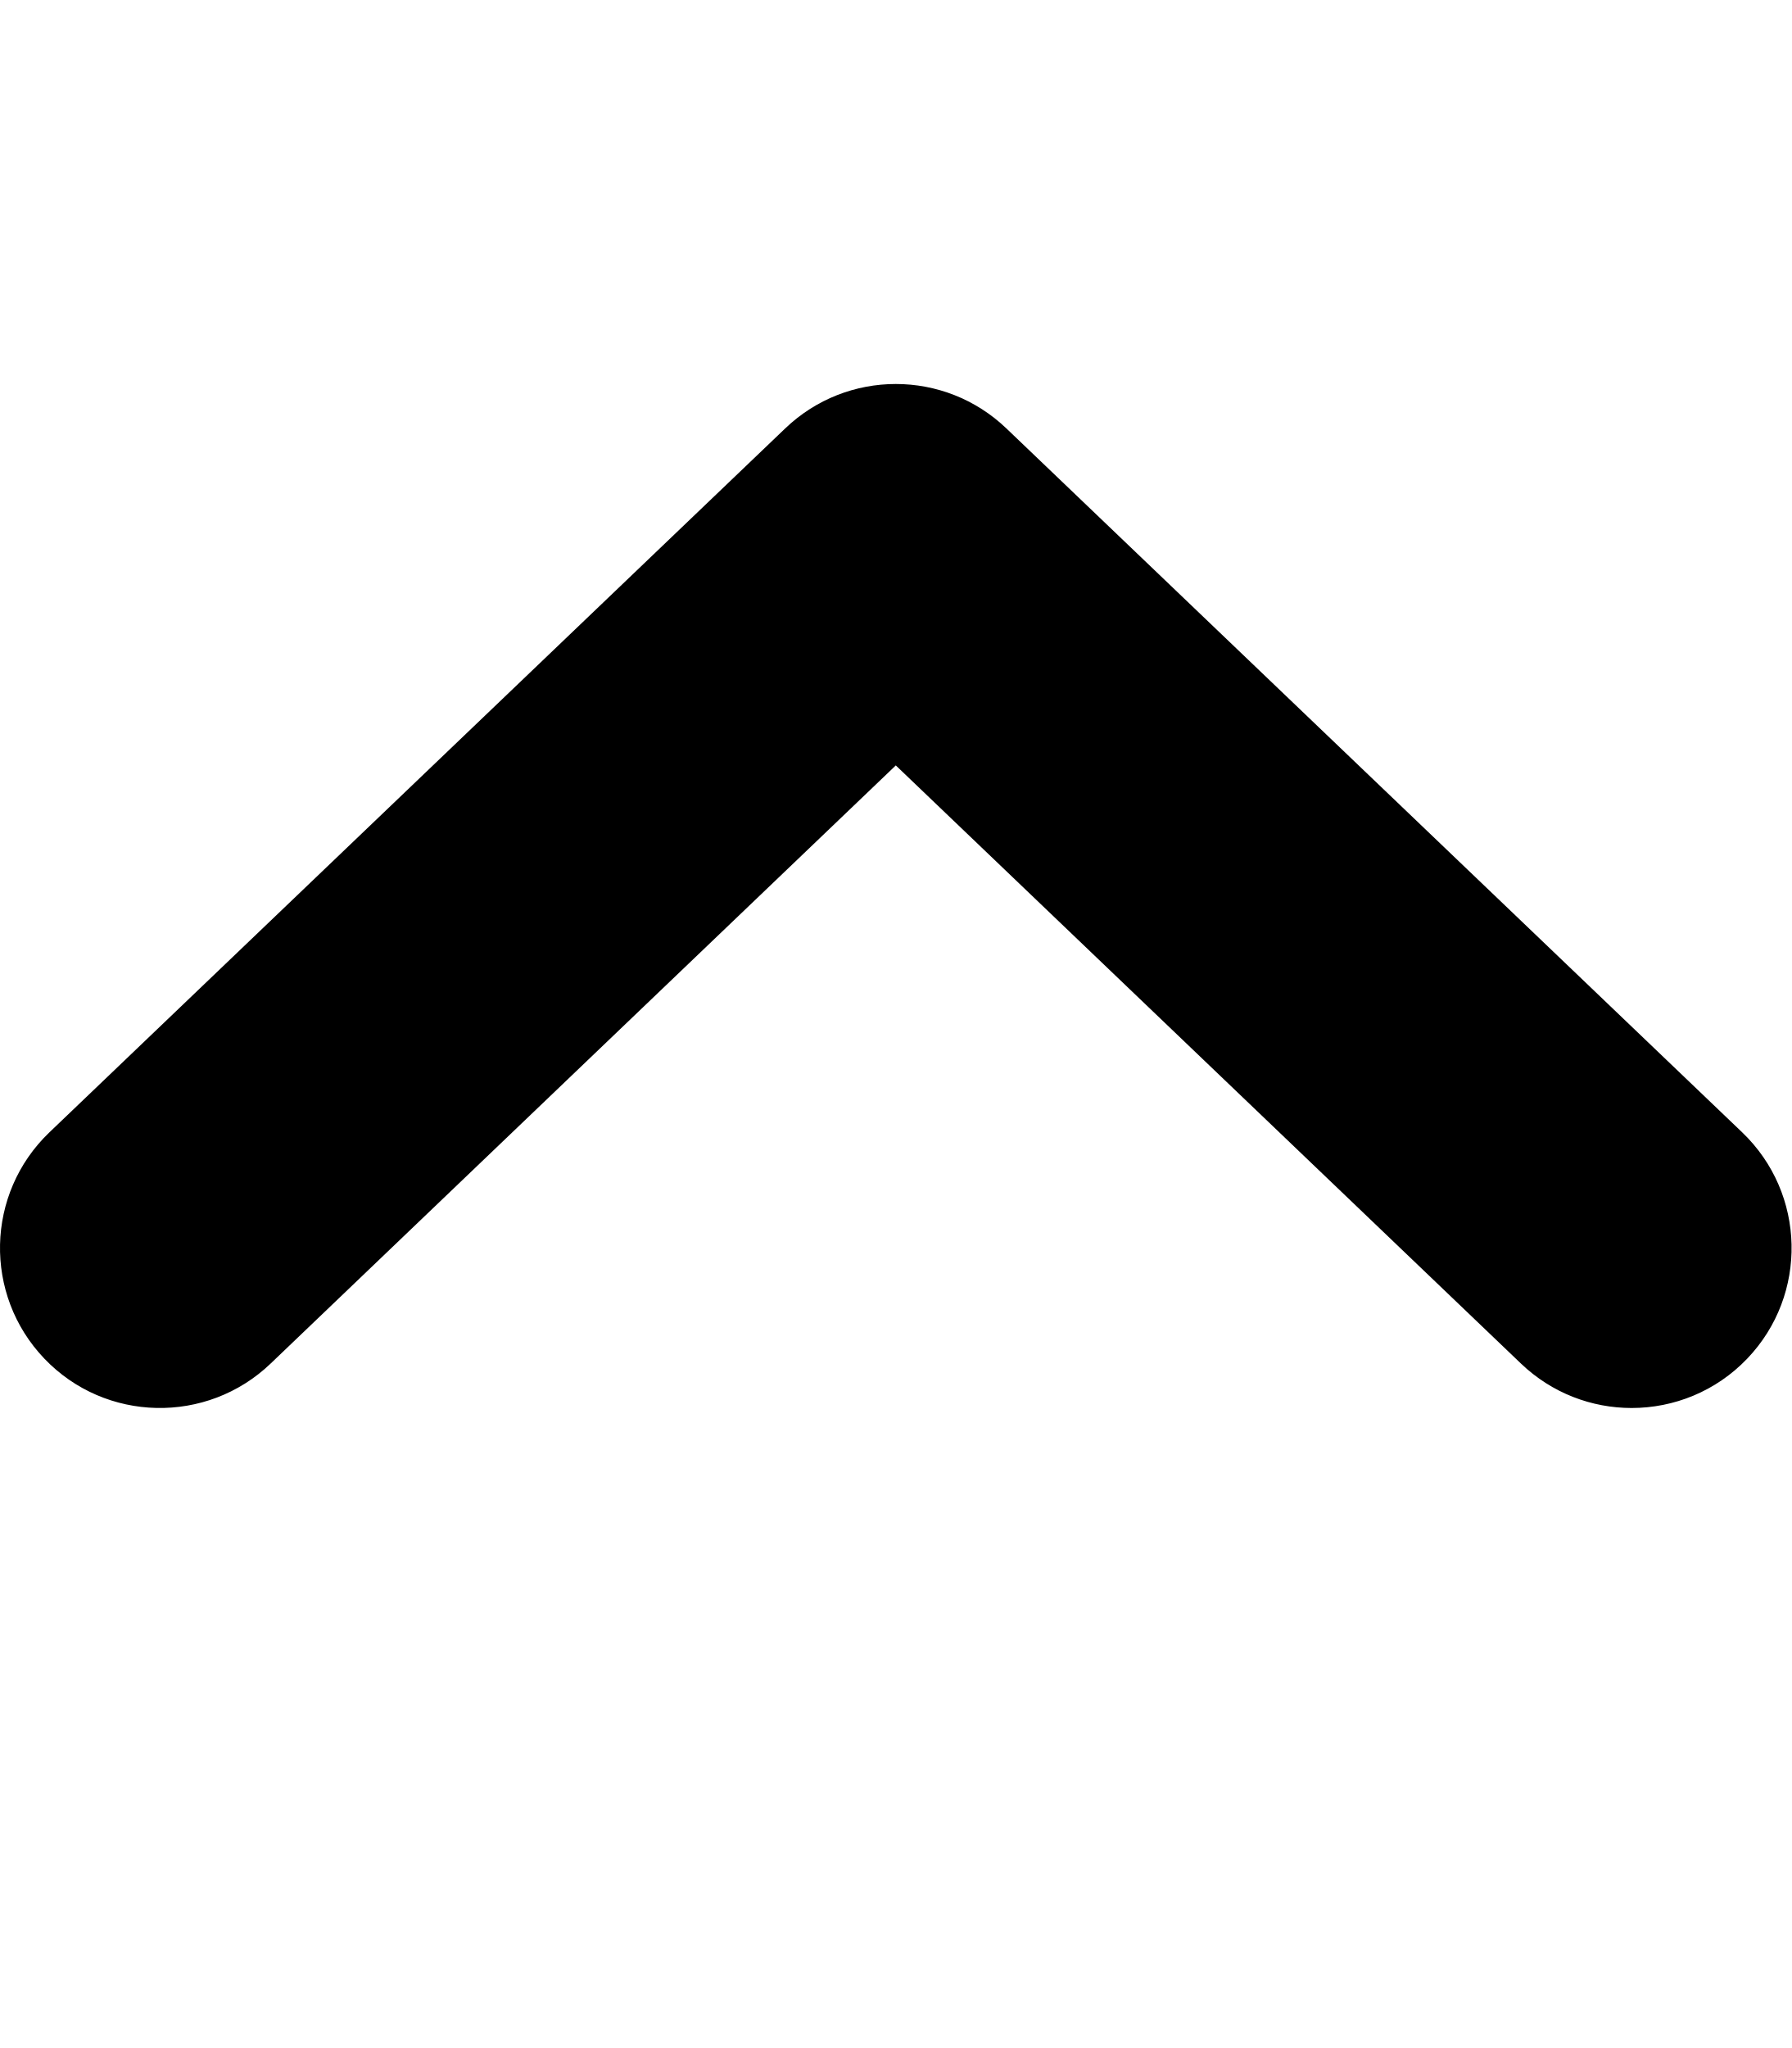
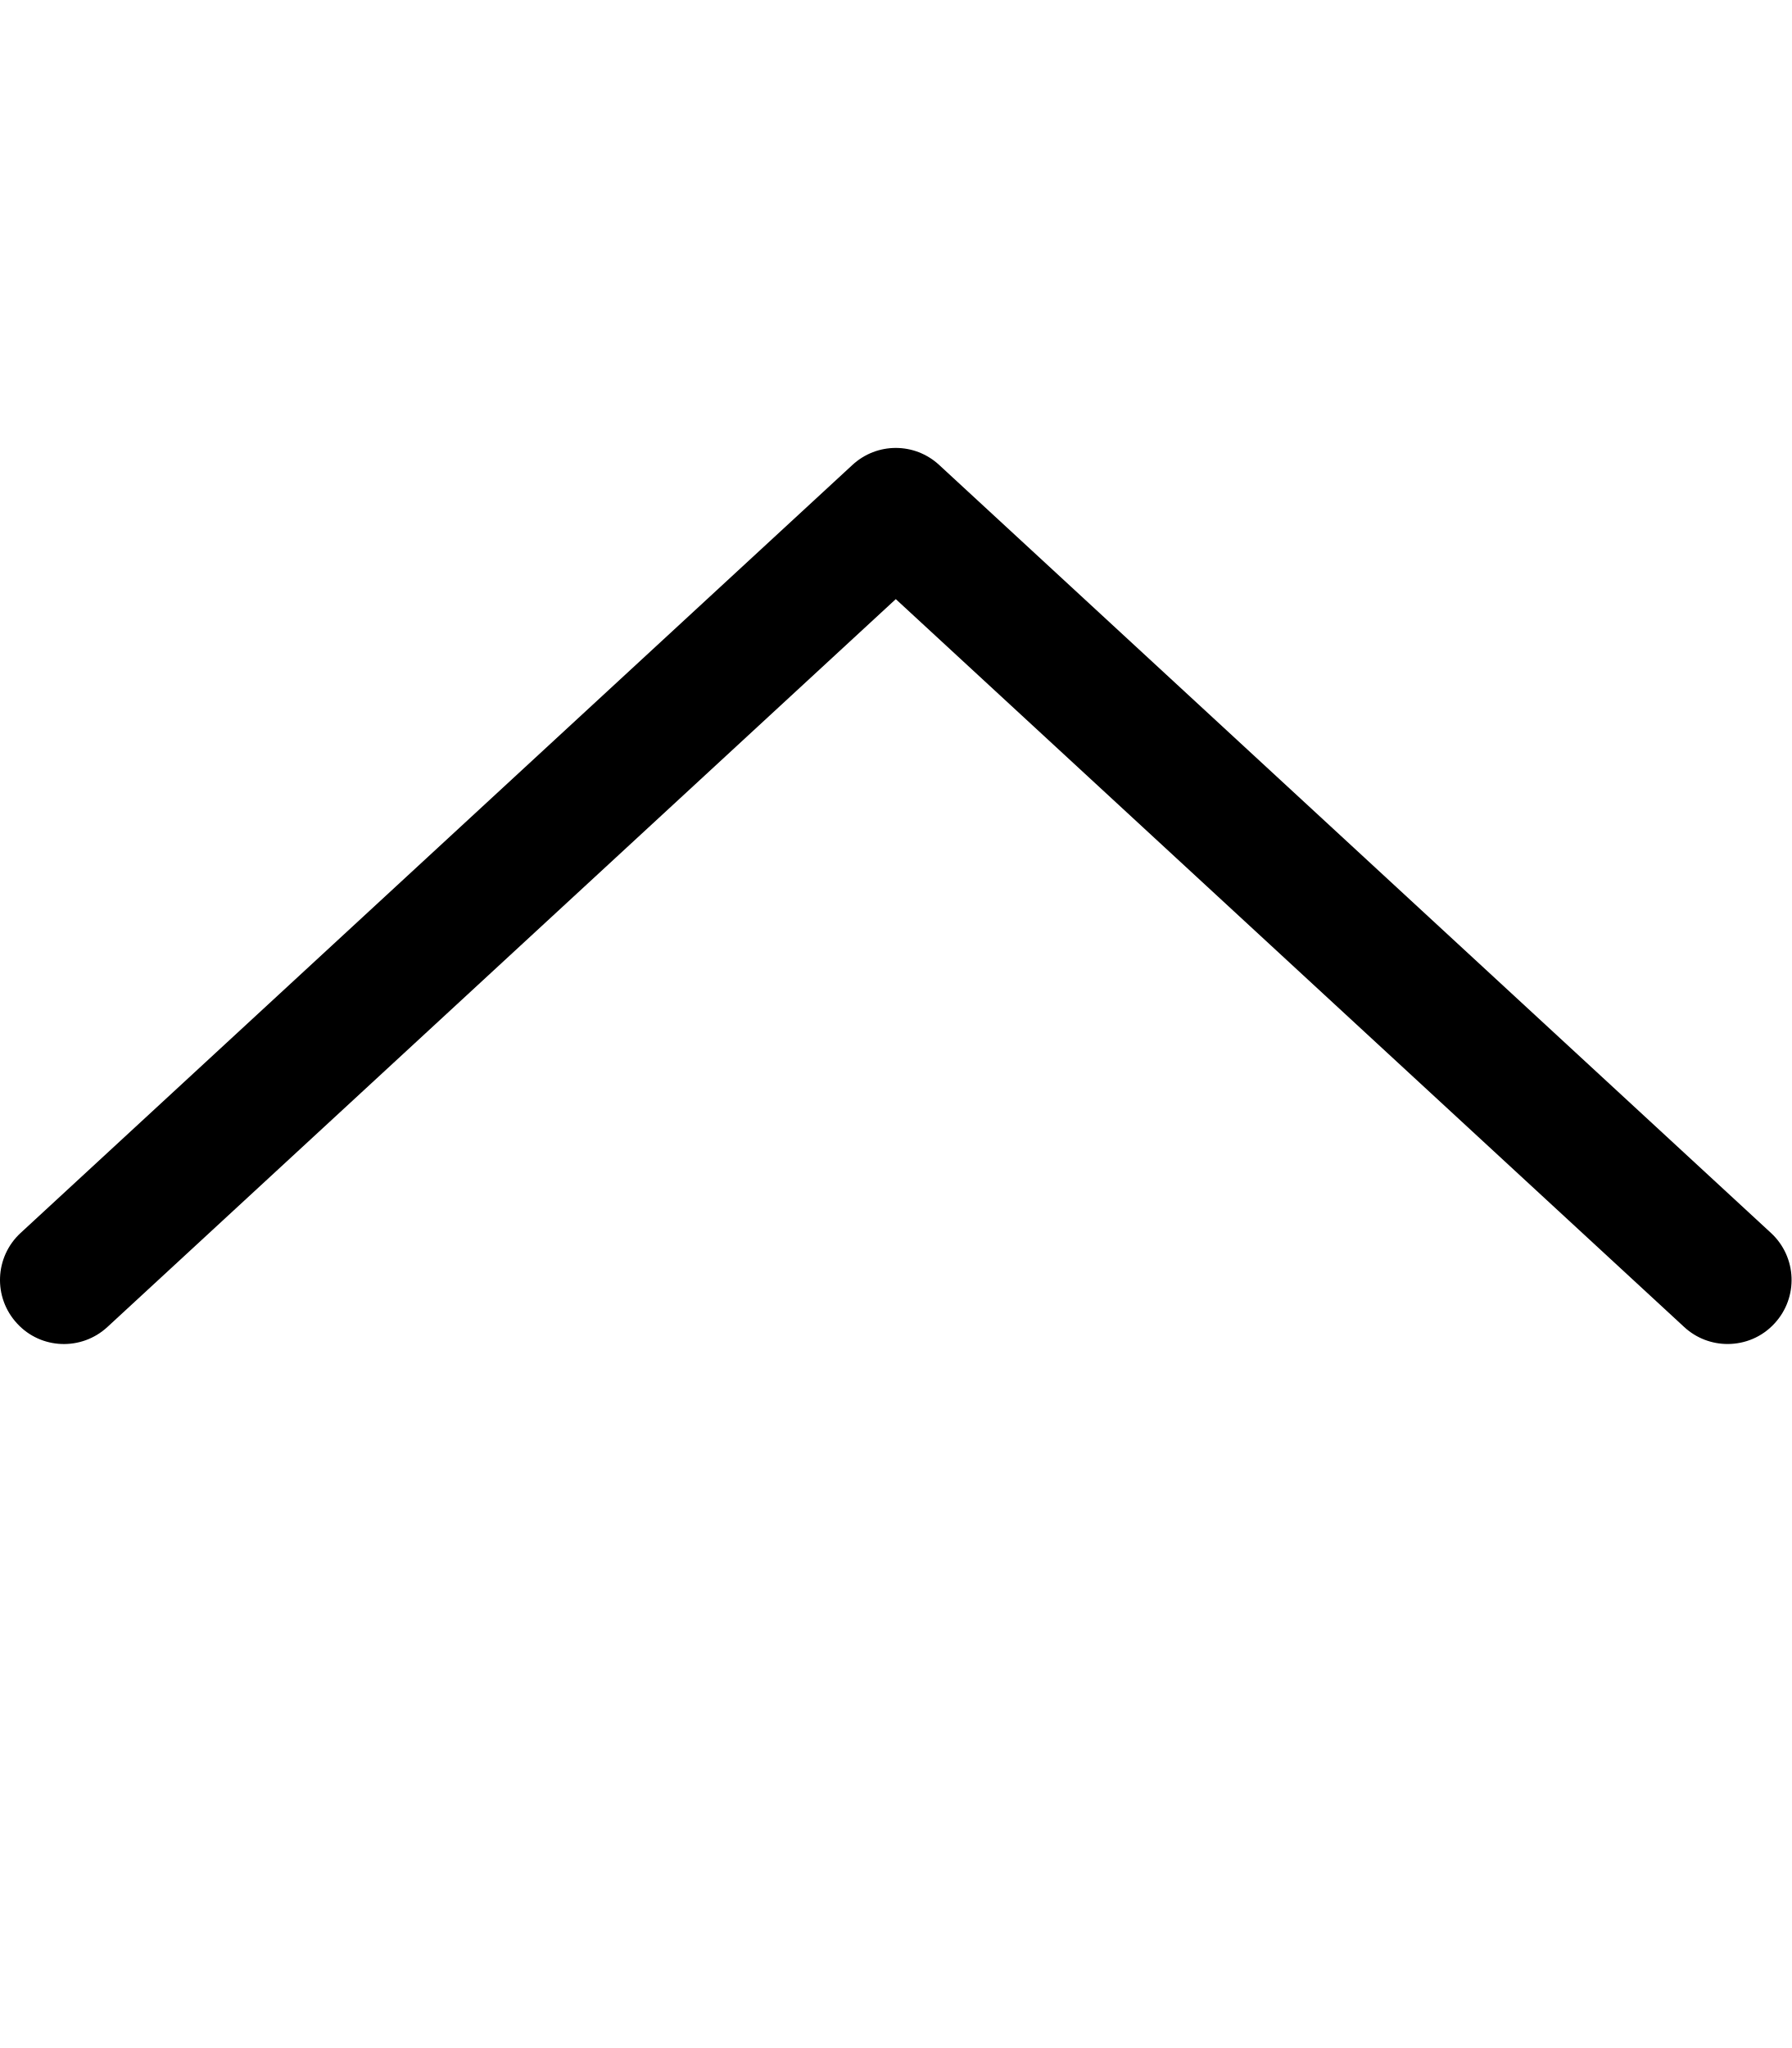
<svg xmlns="http://www.w3.org/2000/svg" viewBox="0 0 448 512">
-   <path d="M436.908 339.657C429.049 347.875 418.533 352 408.002 352C398.048 352 388.095 348.313 380.345 340.907L224 191.354L67.655 340.907C51.702 356.156 26.342 355.625 11.092 339.657C-4.174 323.689 -3.611 298.378 12.342 283.098L196.344 107.109C211.812 92.297 236.188 92.297 251.656 107.109L435.658 283.098C451.611 298.378 452.174 323.689 436.908 339.657Z" />
+   <path d="M443.749 330.844C440.608 334.281 436.311 336 431.999 336C428.108 336 424.218 334.594 421.14 331.75L223.999 149.781L26.858 331.75C20.358 337.75 10.218 337.375 4.249 330.844C-1.751 324.344 -1.345 314.25 5.14 308.25L213.14 116.25C219.296 110.562 228.702 110.562 234.858 116.25L442.858 308.25C449.343 314.25 449.749 324.344 443.749 330.844Z" />
</svg>
